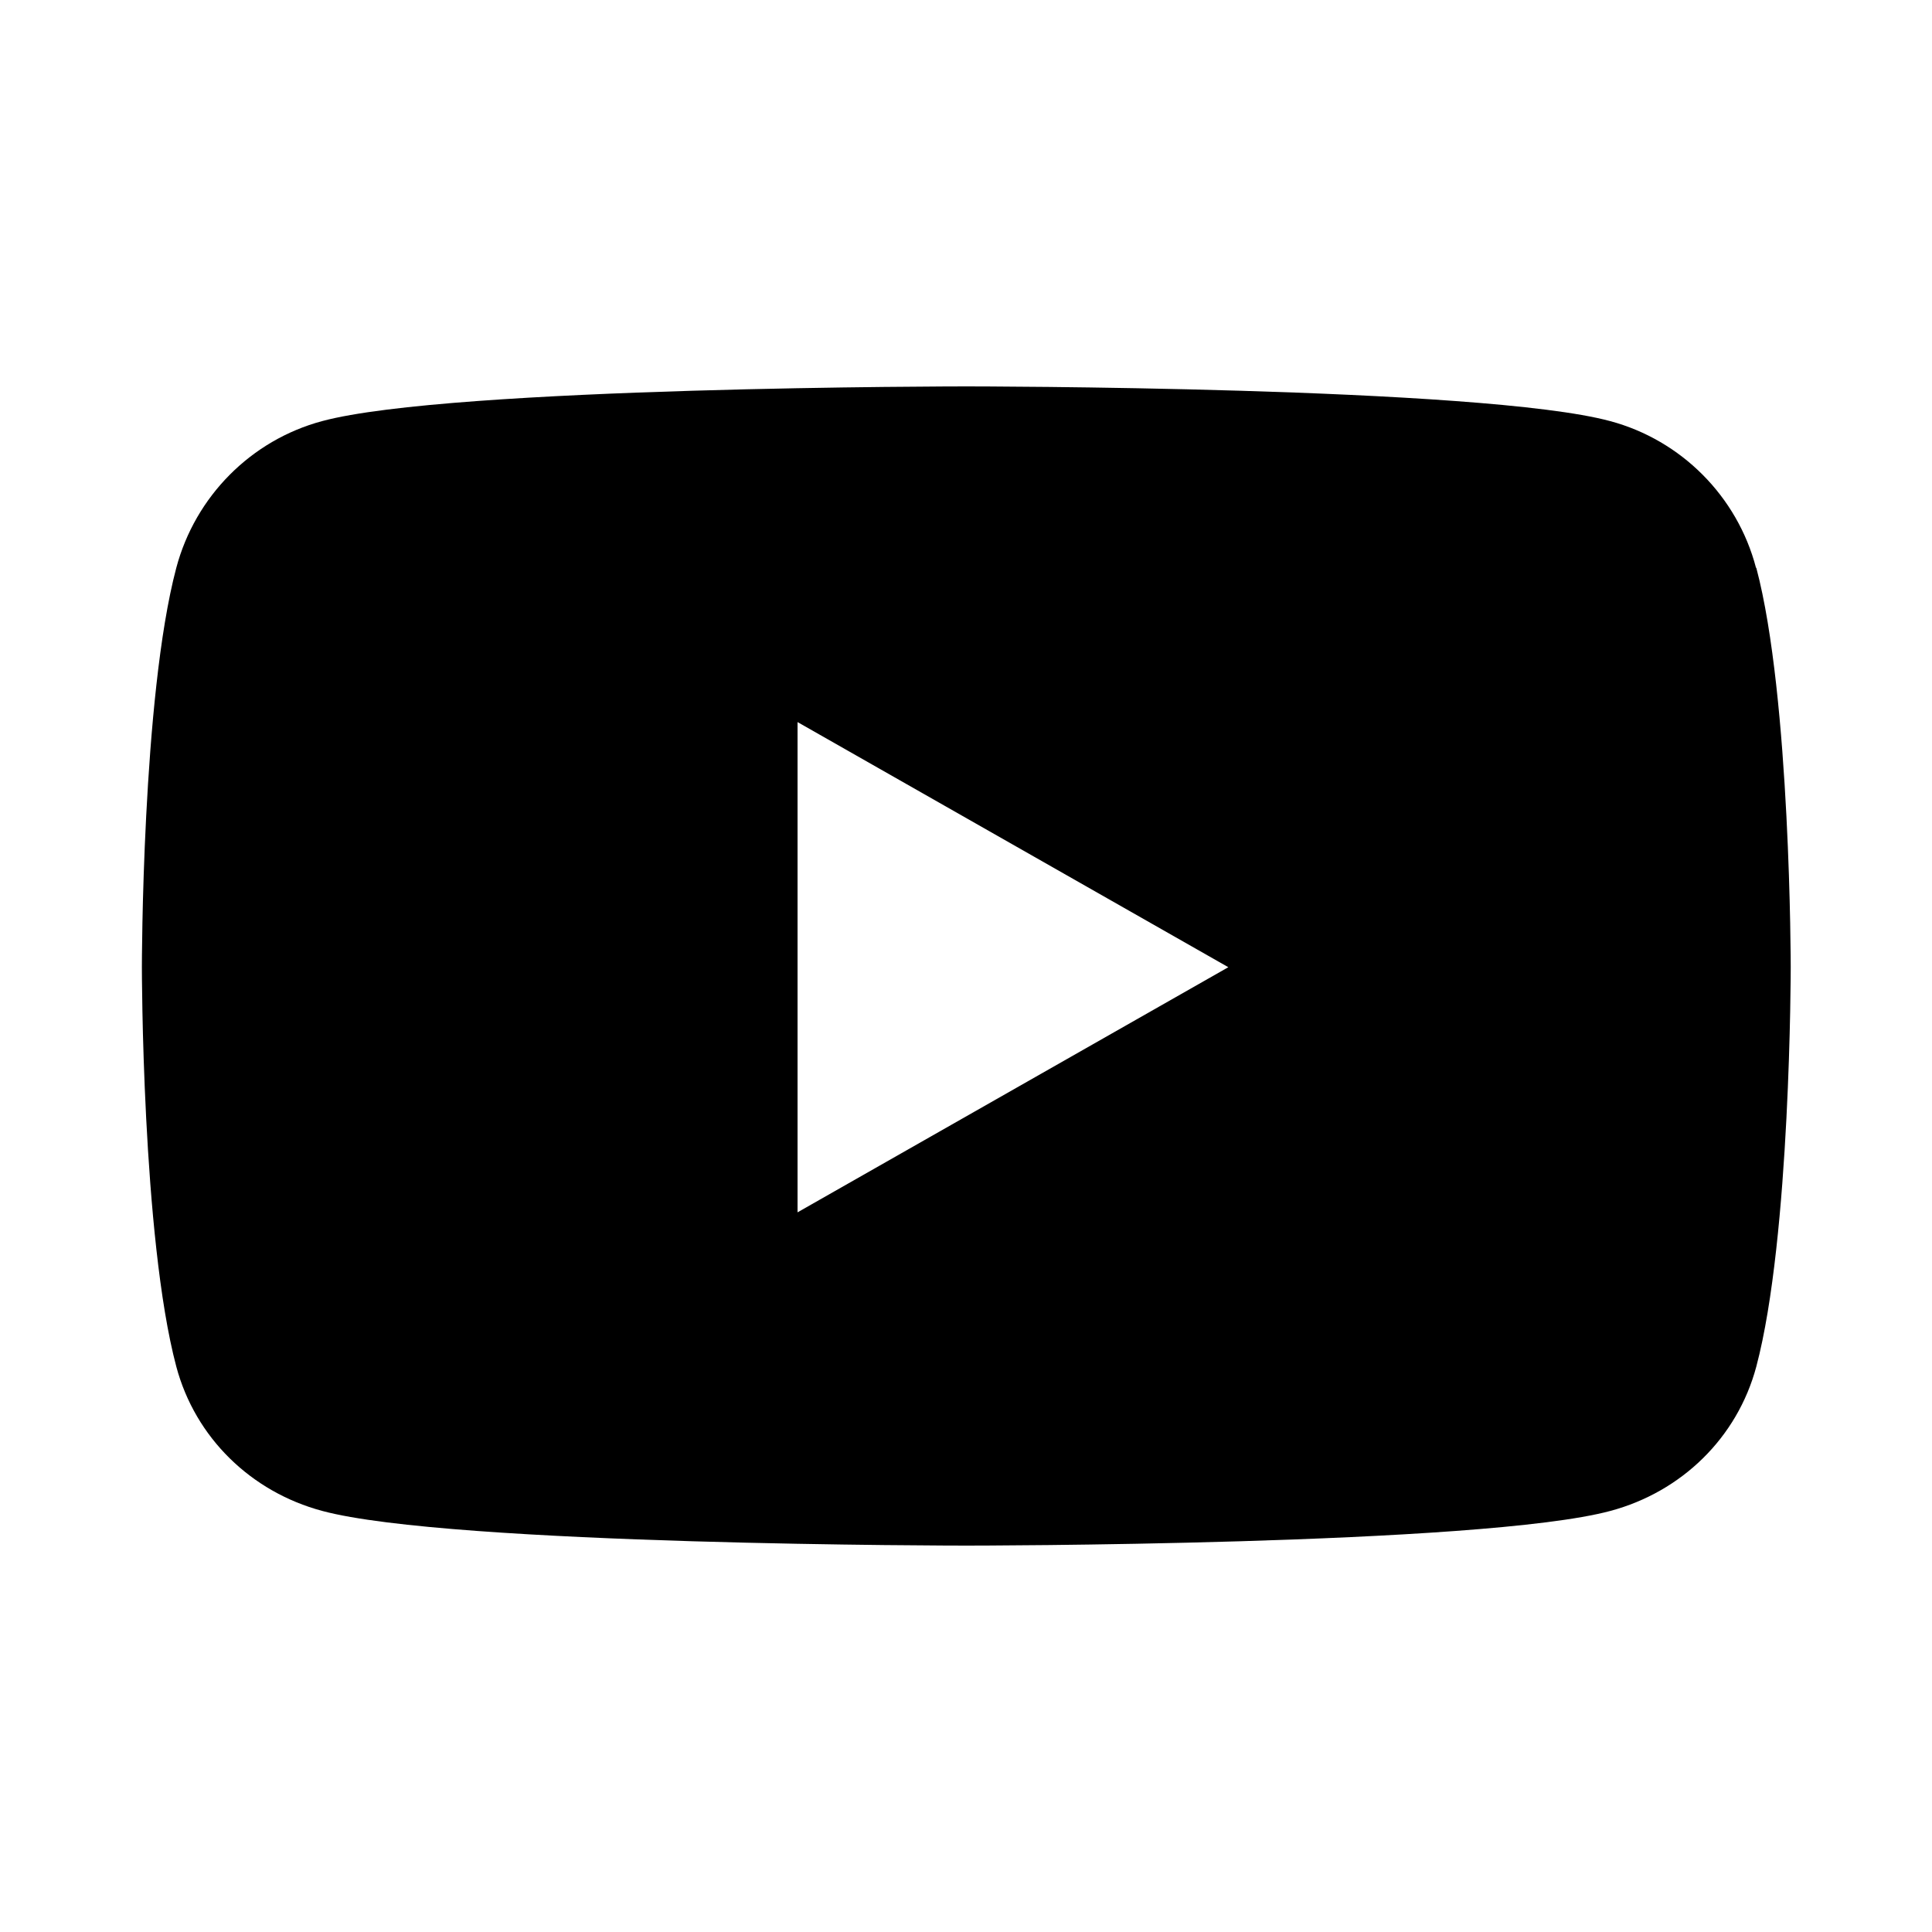
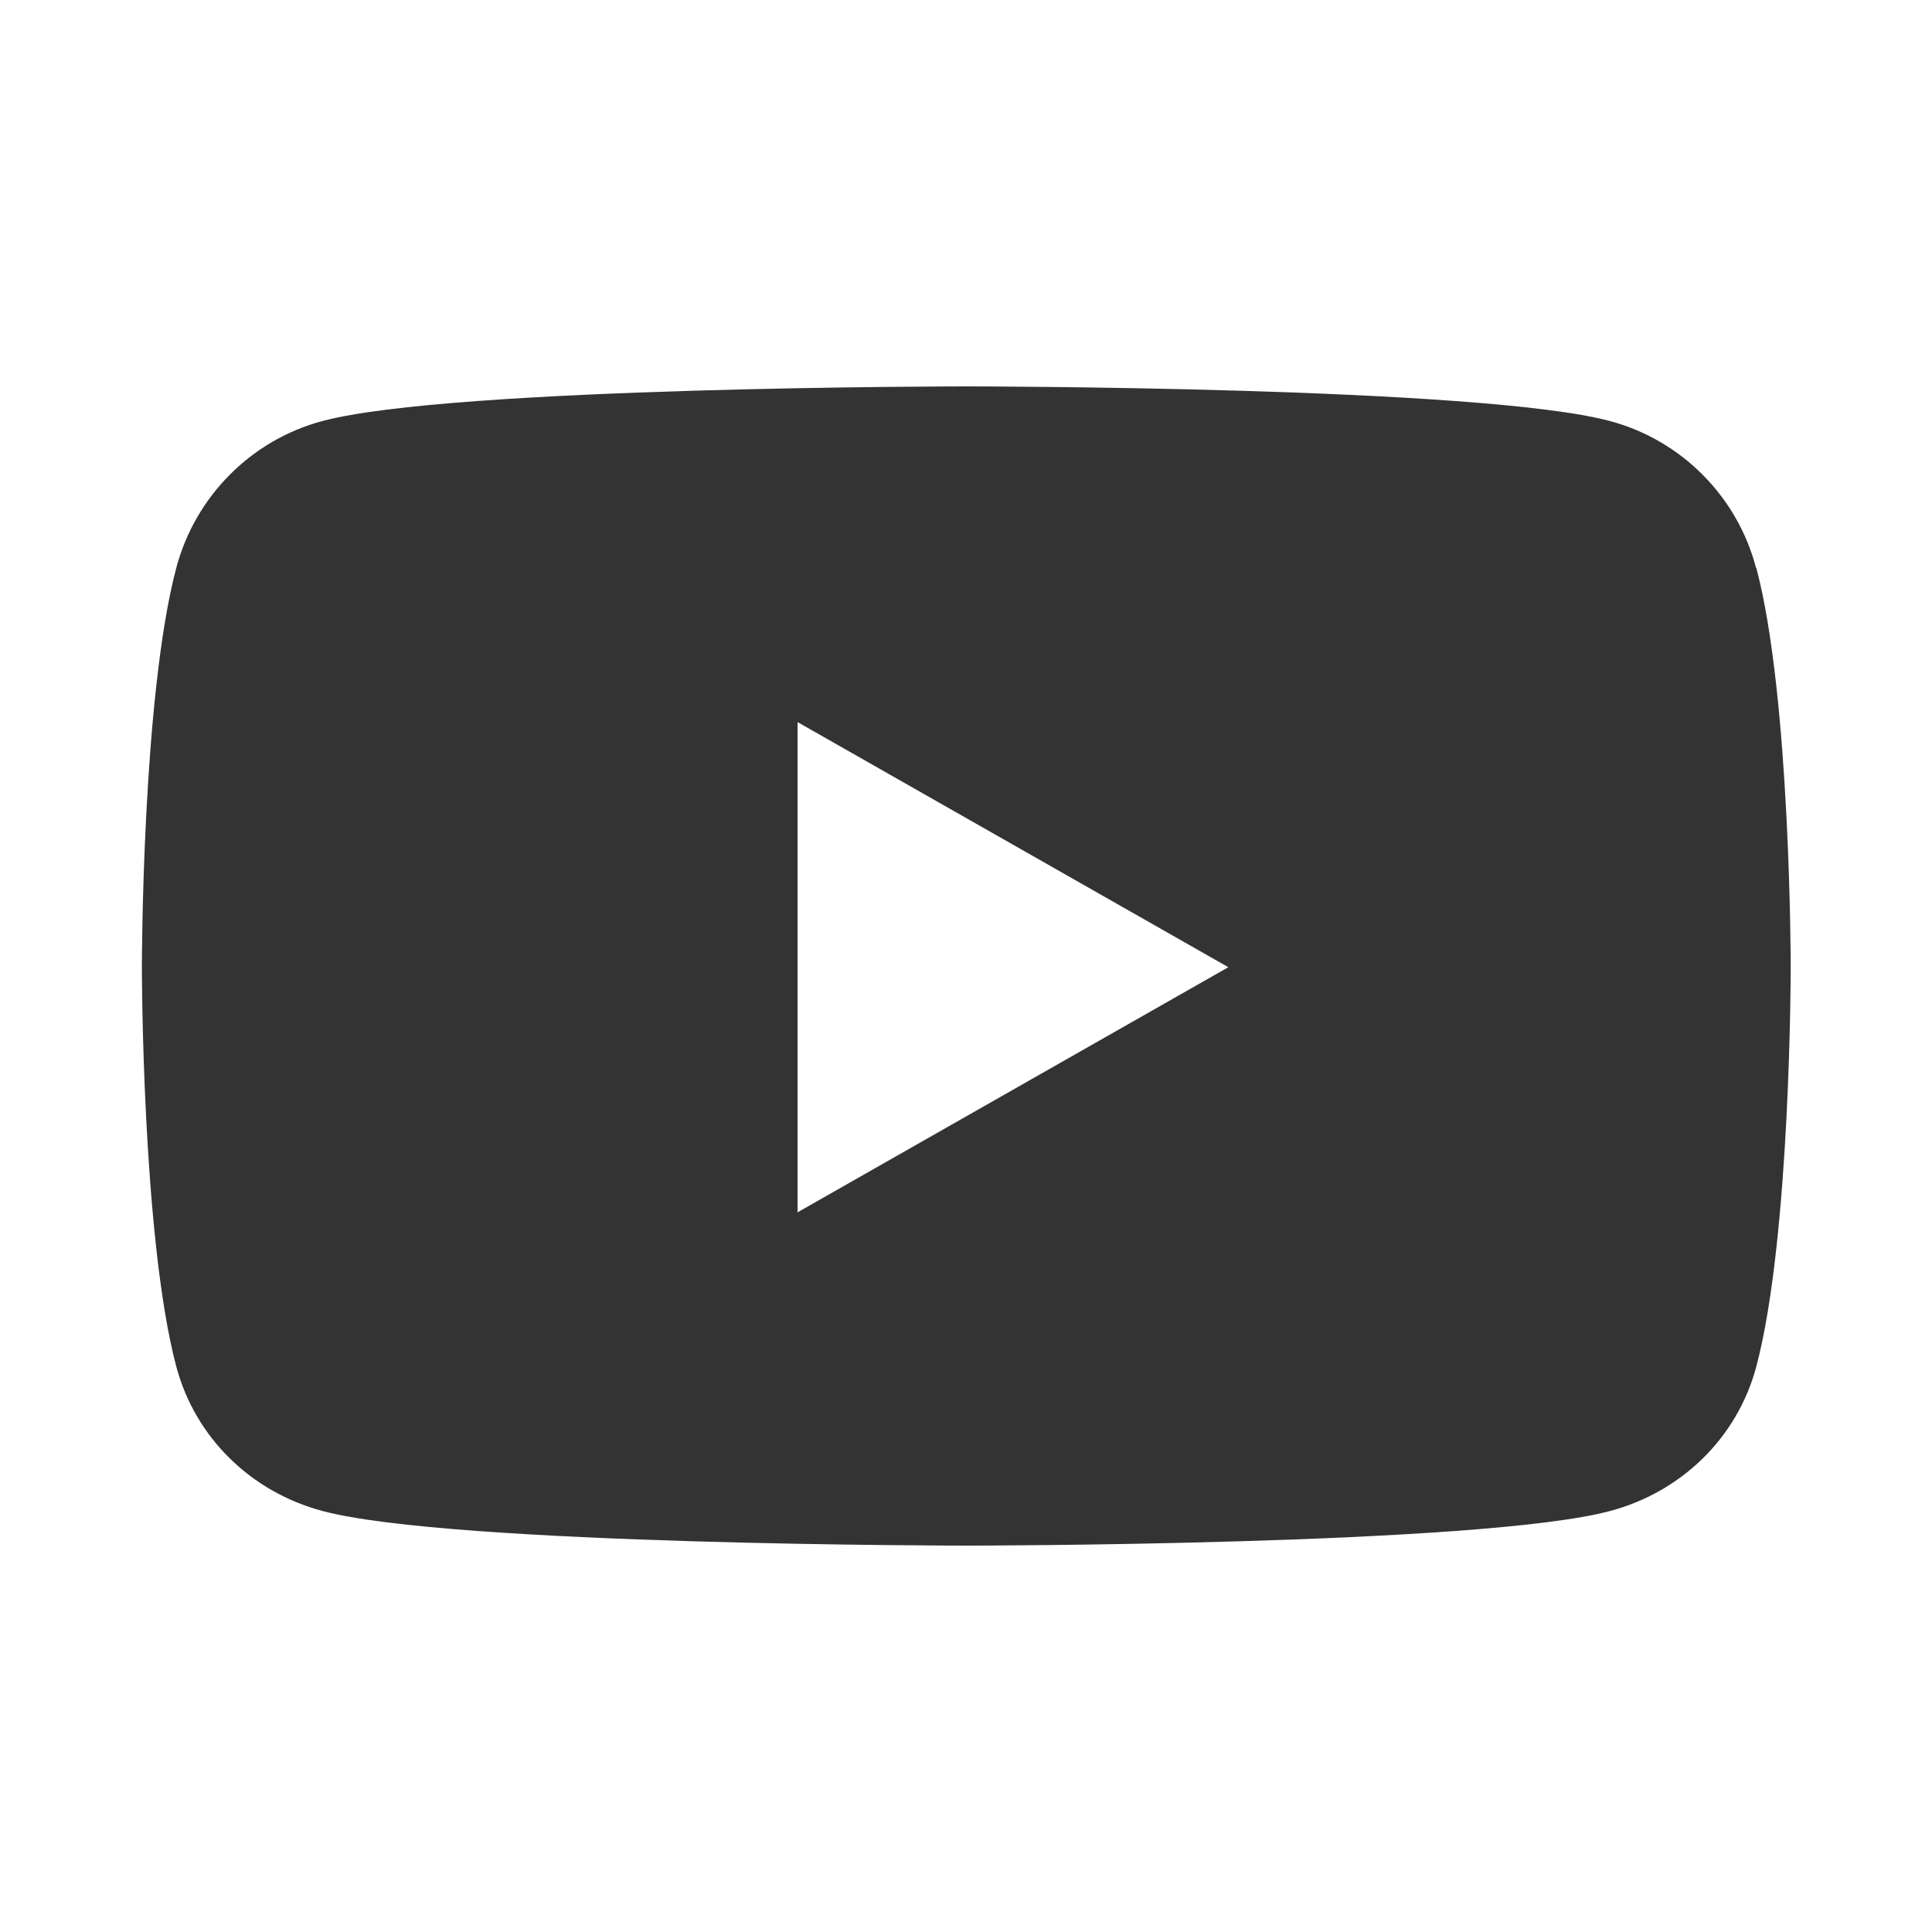
<svg xmlns="http://www.w3.org/2000/svg" viewBox="0 0 640 640">
-   <path d="M581.7 188.1C575.5 164.4 556.9 145.8 533.4 139.5C490.9 128 320.1 128 320.1 128C320.1 128 149.3 128 106.7 139.5C83.2 145.8 64.7 164.4 58.4 188.1C47 231 47 320.4 47 320.4C47 320.4 47 409.8 58.4 452.7C64.7 476.3 83.2 494.2 106.7 500.5C149.3 512 320.1 512 320.1 512C320.1 512 490.9 512 533.5 500.5C557 494.2 575.5 476.3 581.8 452.7C593.2 409.8 593.2 320.4 593.2 320.4C593.2 320.4 593.2 231 581.8 188.1zM264.2 401.6L264.2 239.2L406.9 320.4L264.2 401.6z" />
+   <path fill="#333333" d="M581.7 188.1C575.5 164.4 556.9 145.8 533.4 139.5C490.9 128 320.1 128 320.1 128C320.1 128 149.3 128 106.7 139.5C83.2 145.8 64.7 164.4 58.4 188.1C47 231 47 320.4 47 320.4C47 320.4 47 409.8 58.4 452.7C64.7 476.3 83.2 494.2 106.7 500.5C149.3 512 320.1 512 320.1 512C320.1 512 490.9 512 533.5 500.5C557 494.2 575.5 476.3 581.8 452.7C593.2 409.8 593.2 320.4 593.2 320.4C593.2 320.4 593.2 231 581.8 188.1zM264.2 401.6L264.2 239.2L406.9 320.4L264.2 401.6z" />
</svg>
